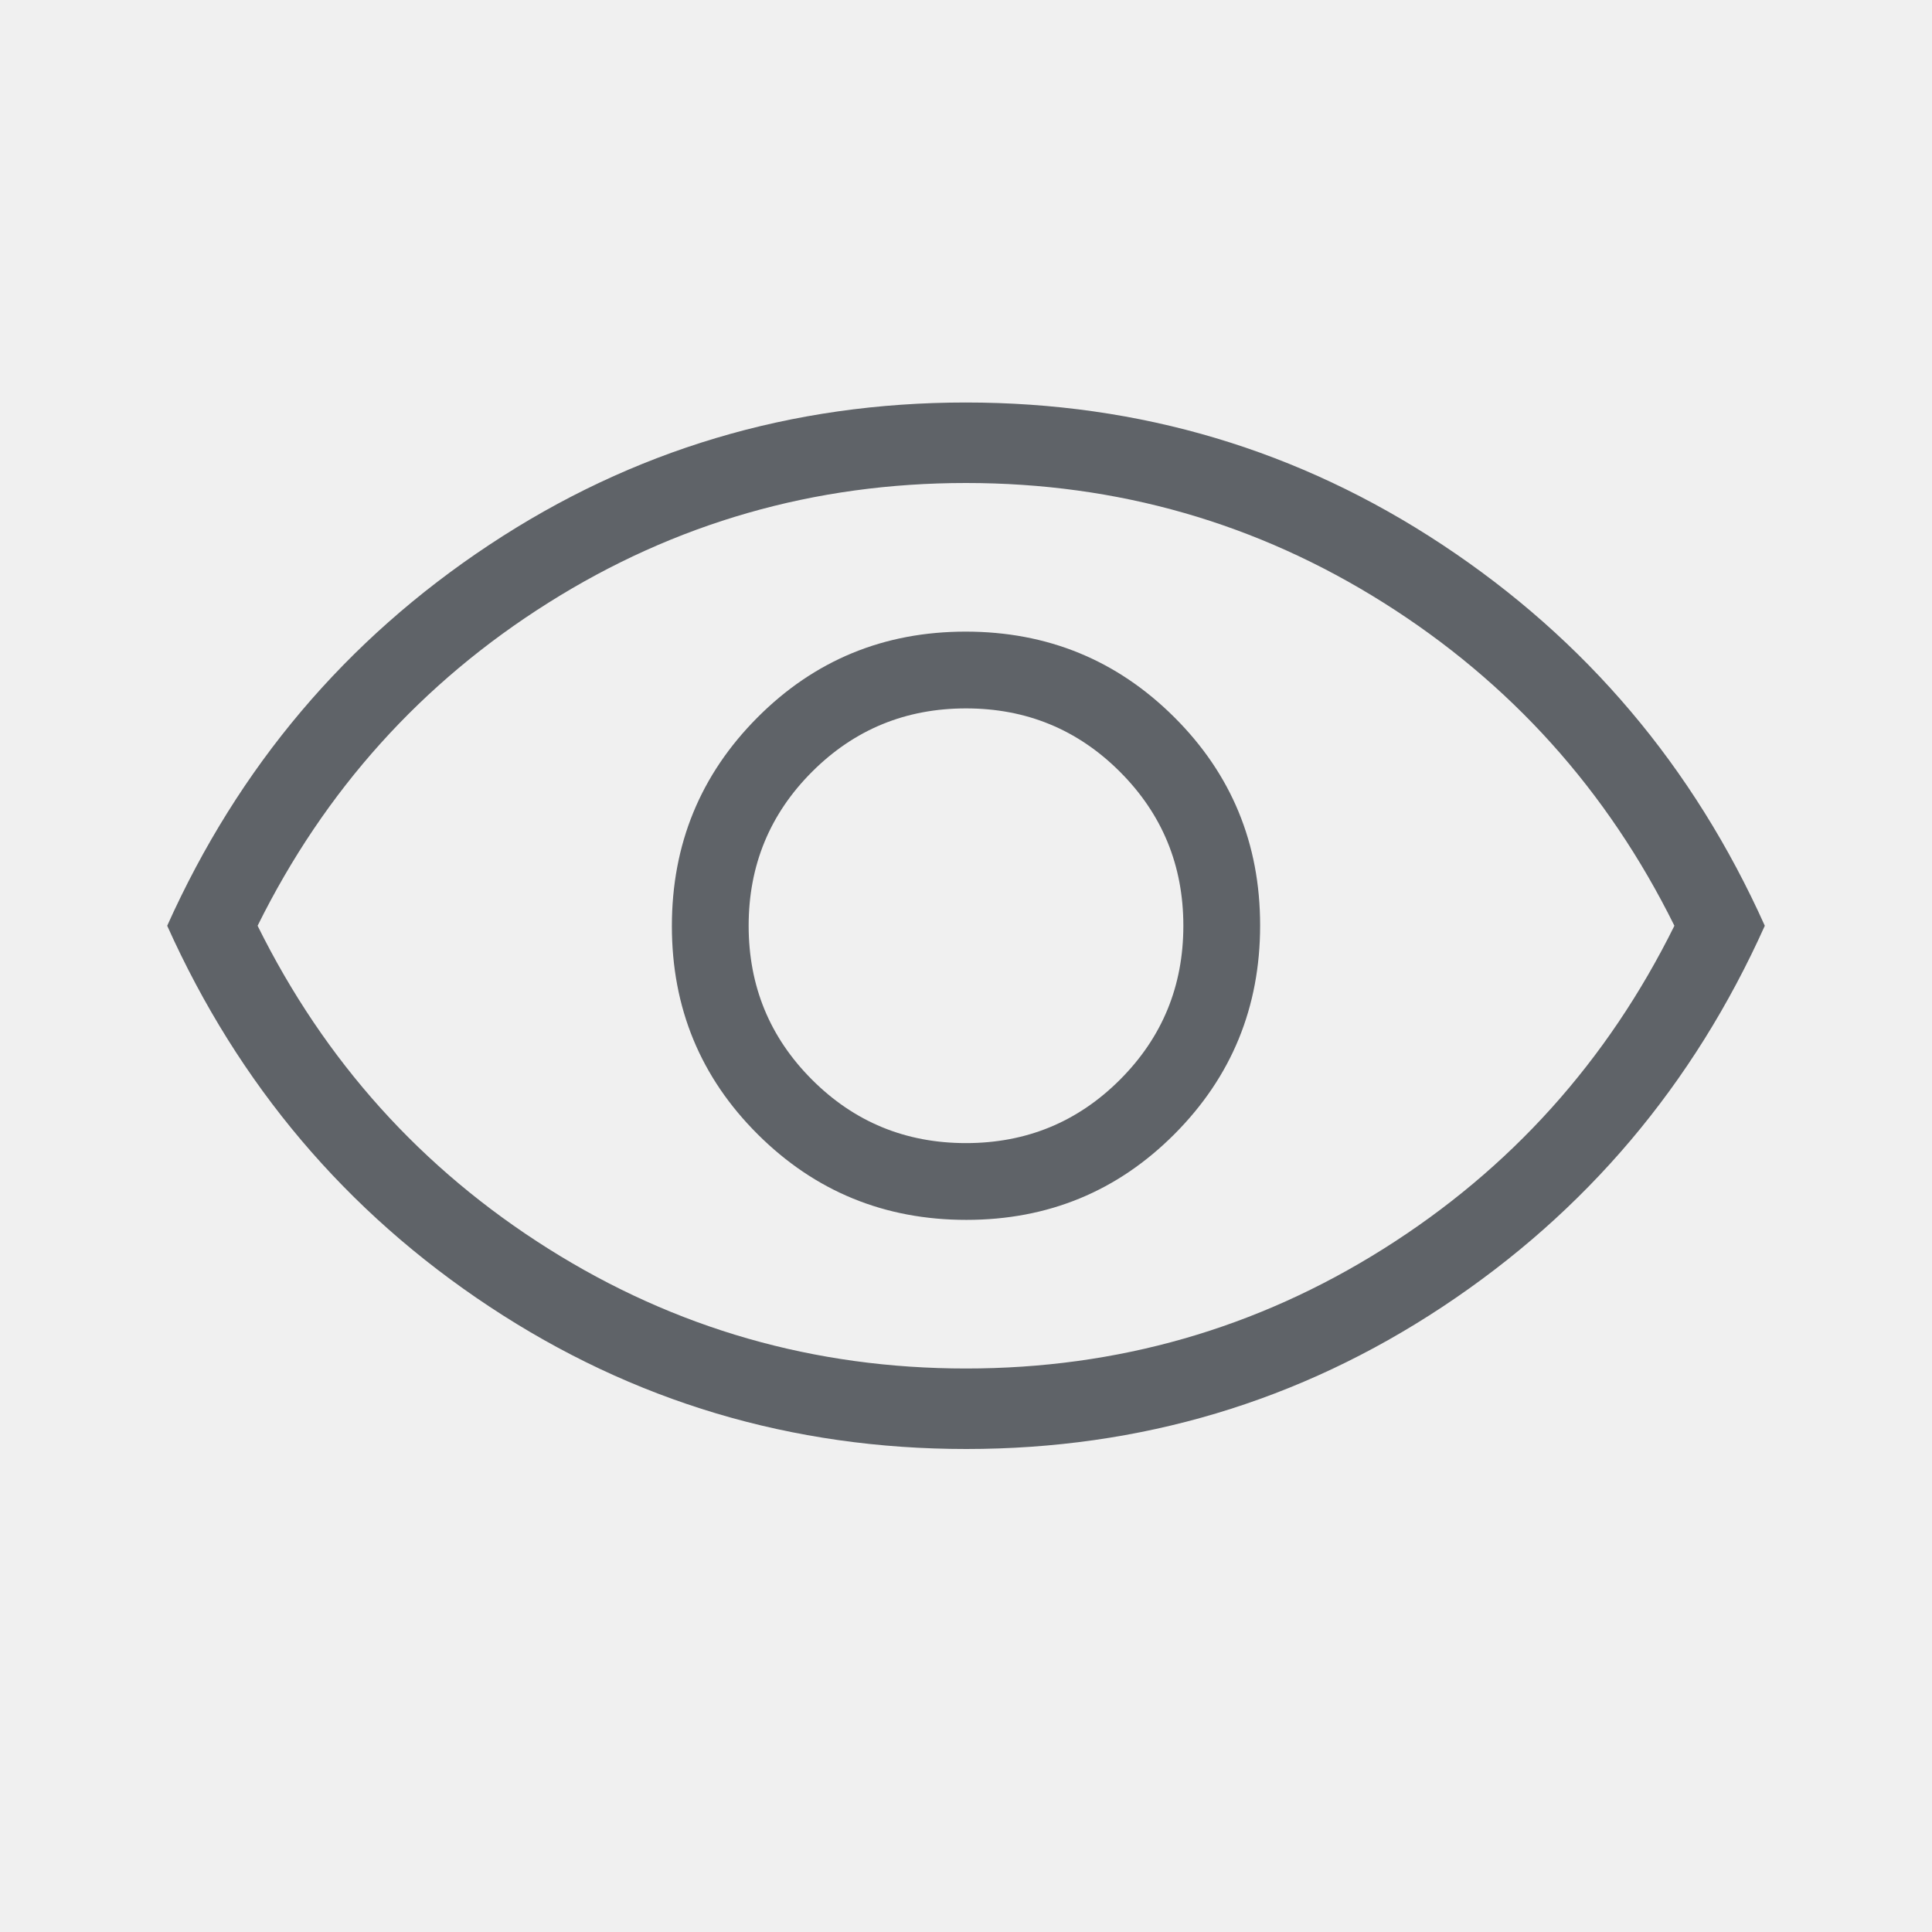
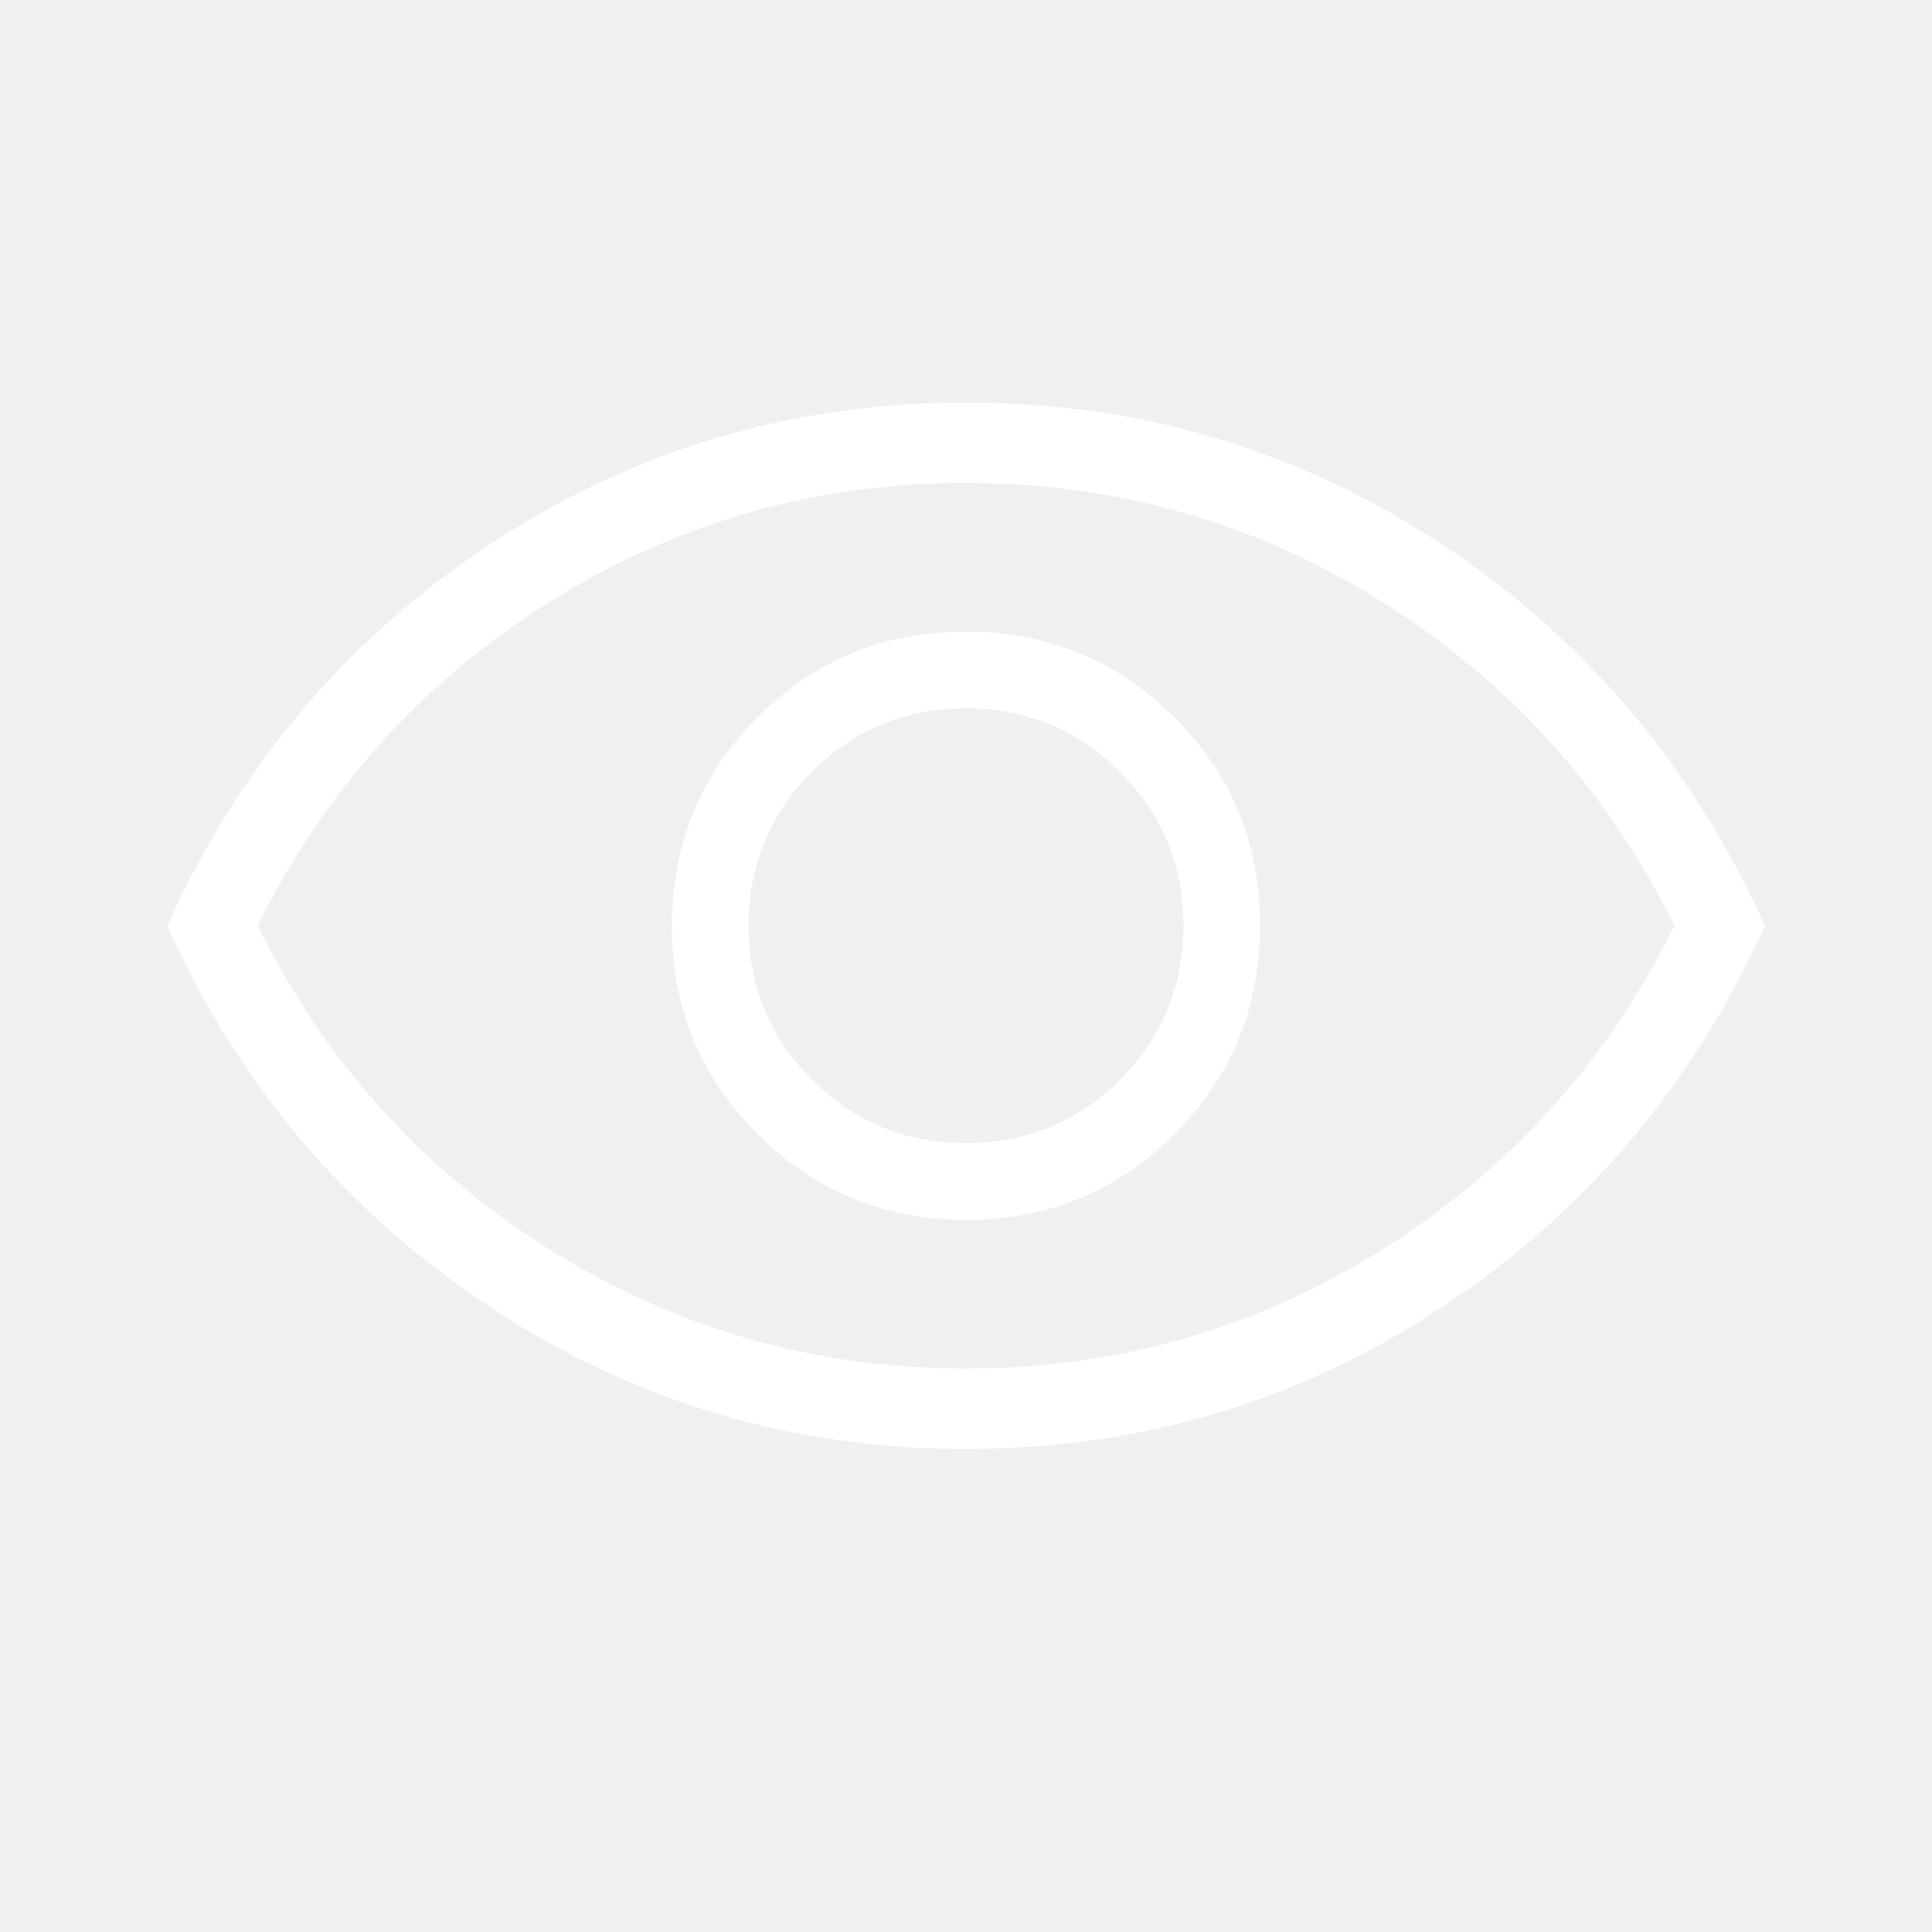
- <svg xmlns="http://www.w3.org/2000/svg" height="24px" viewBox="0 -960 960 960" width="24px" fill="#5f6368">
+ <svg xmlns="http://www.w3.org/2000/svg" height="24px" viewBox="0 -960 960 960" width="24px" fill="#ffffff">
  <path d="M480.18-353.85q60.97 0 103.47-42.68t42.5-103.65q0-60.97-42.68-103.47t-103.65-42.5q-60.97 0-103.47 42.68t-42.5 103.65q0 60.97 42.68 103.47t103.65 42.5ZM480-392q-45 0-76.5-31.5T372-500q0-45 31.5-76.5T480-608q45 0 76.5 31.5T588-500q0 45-31.5 76.5T480-392Zm.11 152q-129.96 0-236.88-70.73Q136.31-381.46 83.08-500q53.23-118.54 160.04-189.27T479.89-760q129.96 0 236.88 70.73Q823.69-618.54 876.92-500q-53.23 118.54-160.04 189.27T480.11-240ZM480-500Zm0 220q113 0 207.5-59.5T832-500q-50-101-144.5-160.5T480-720q-113 0-207.5 59.5T128-500q50 101 144.5 160.5T480-280Z" />
</svg>
